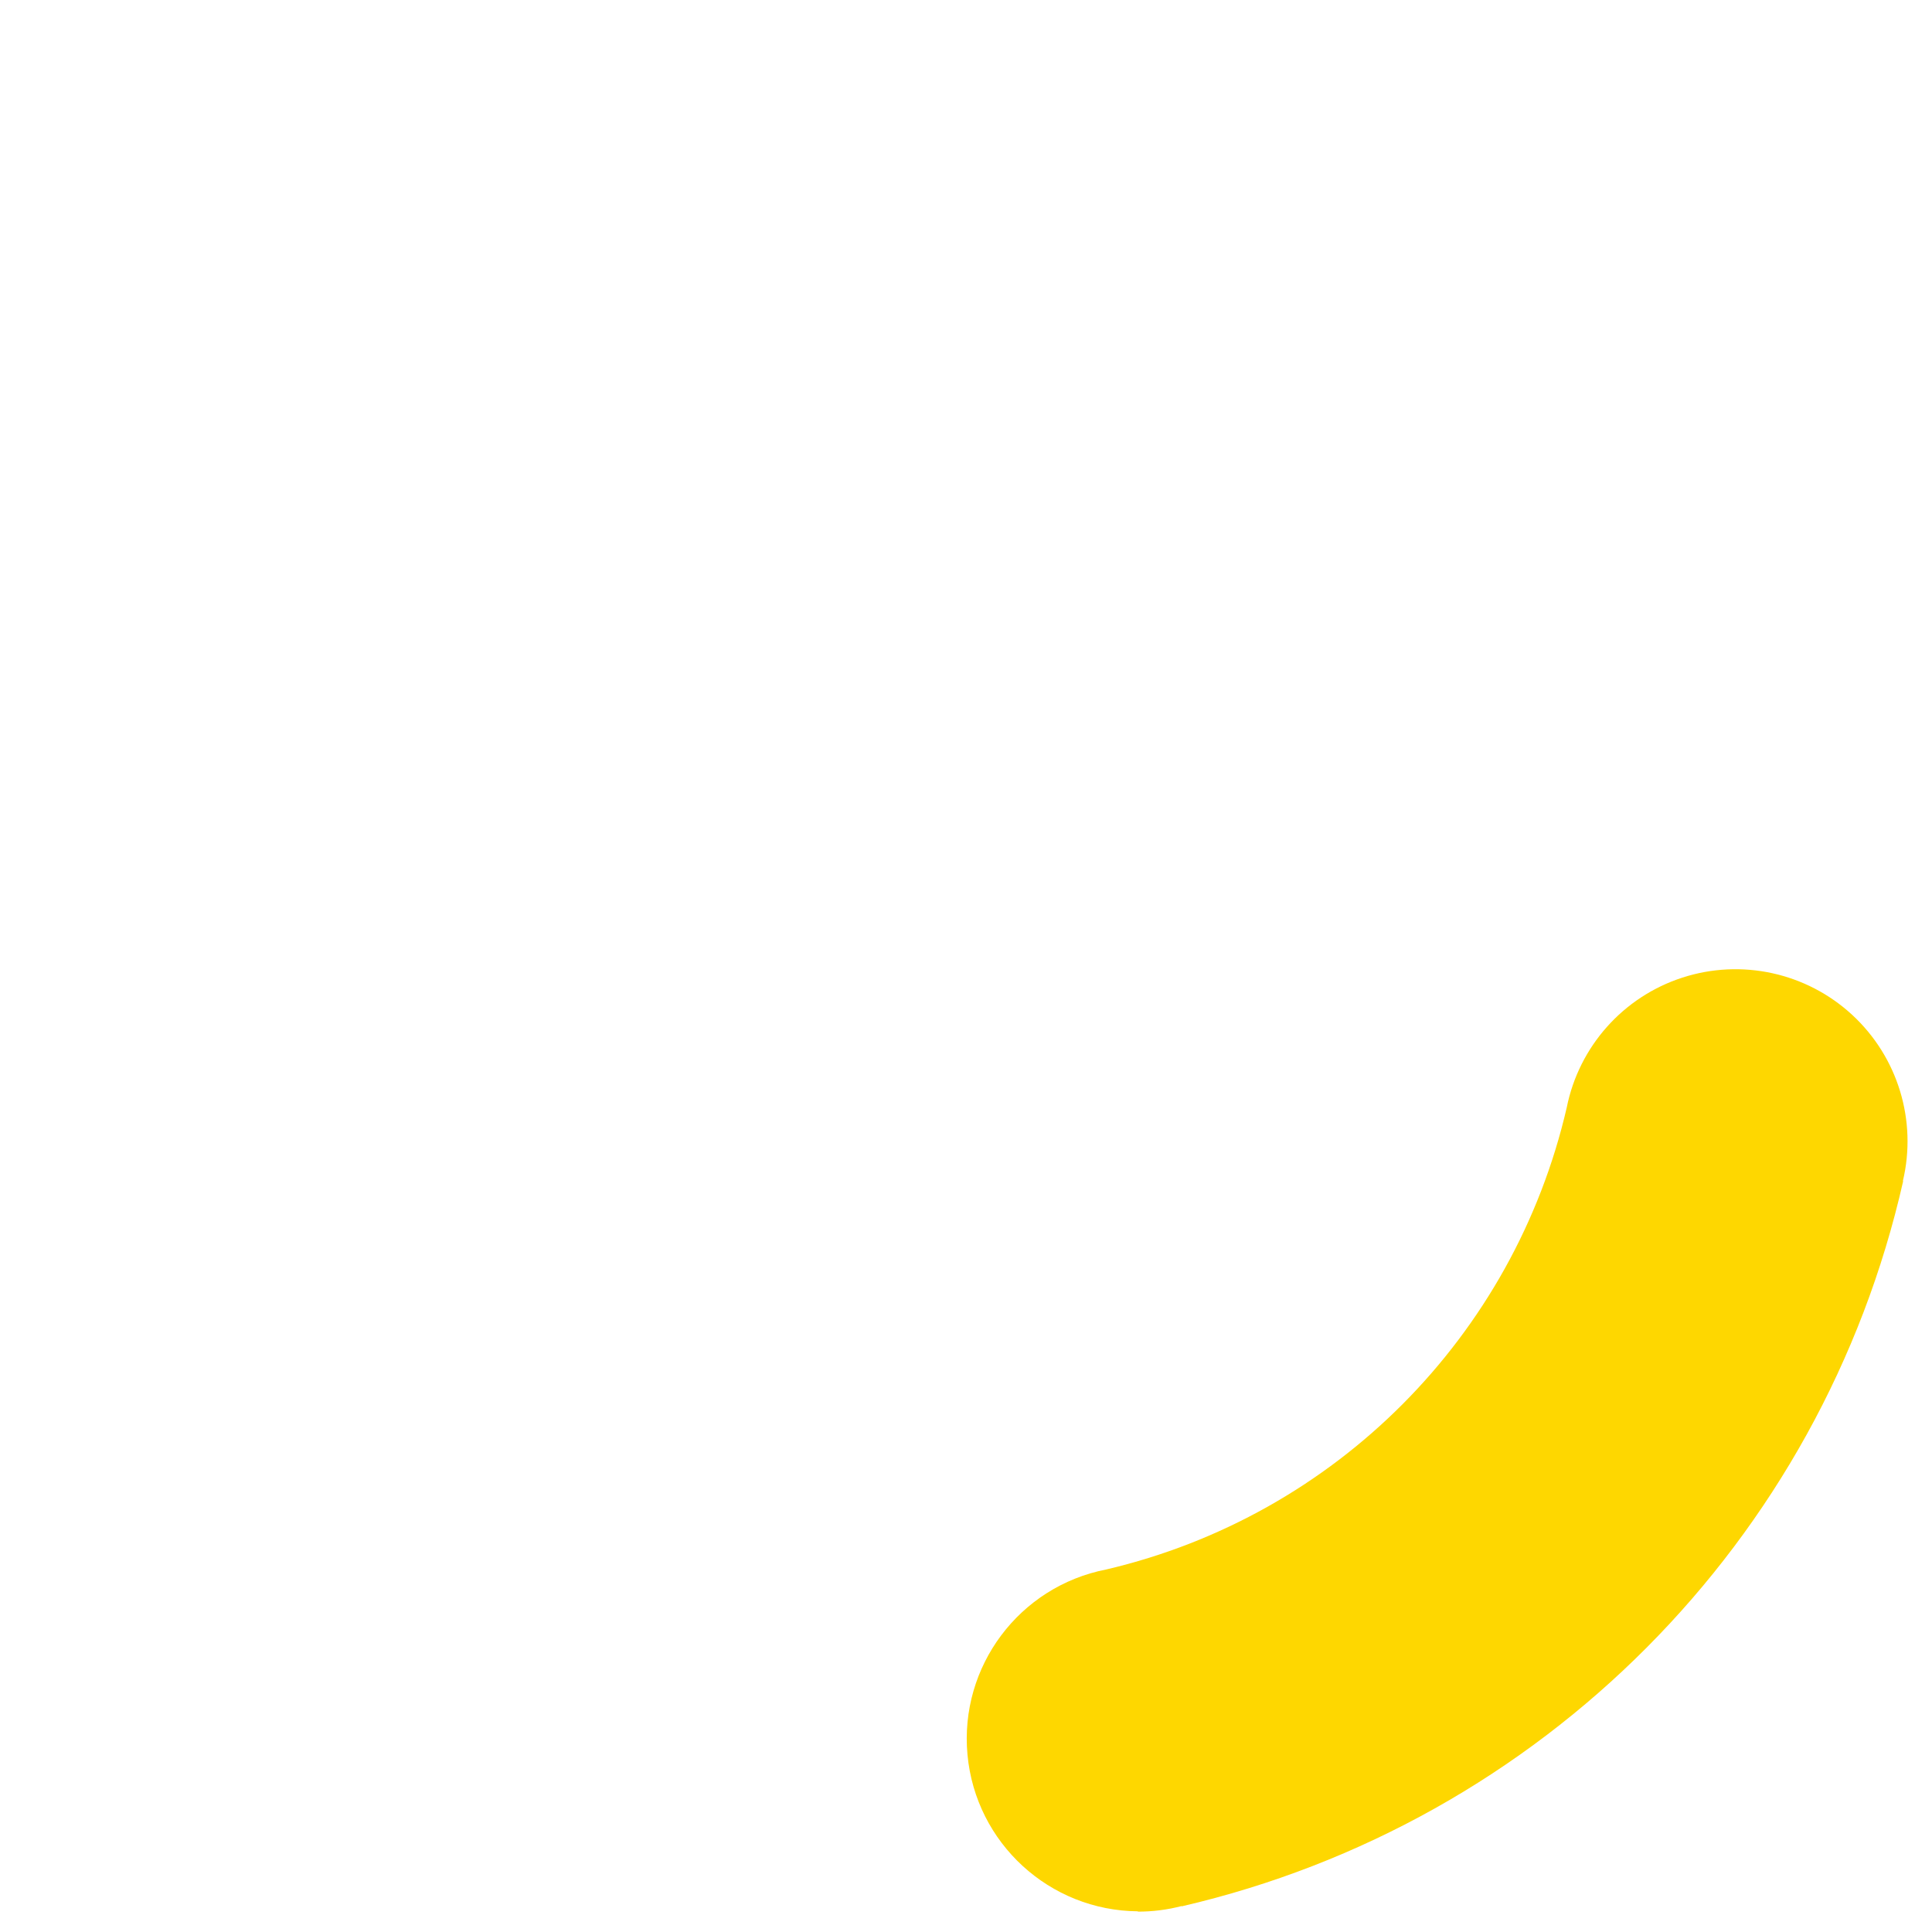
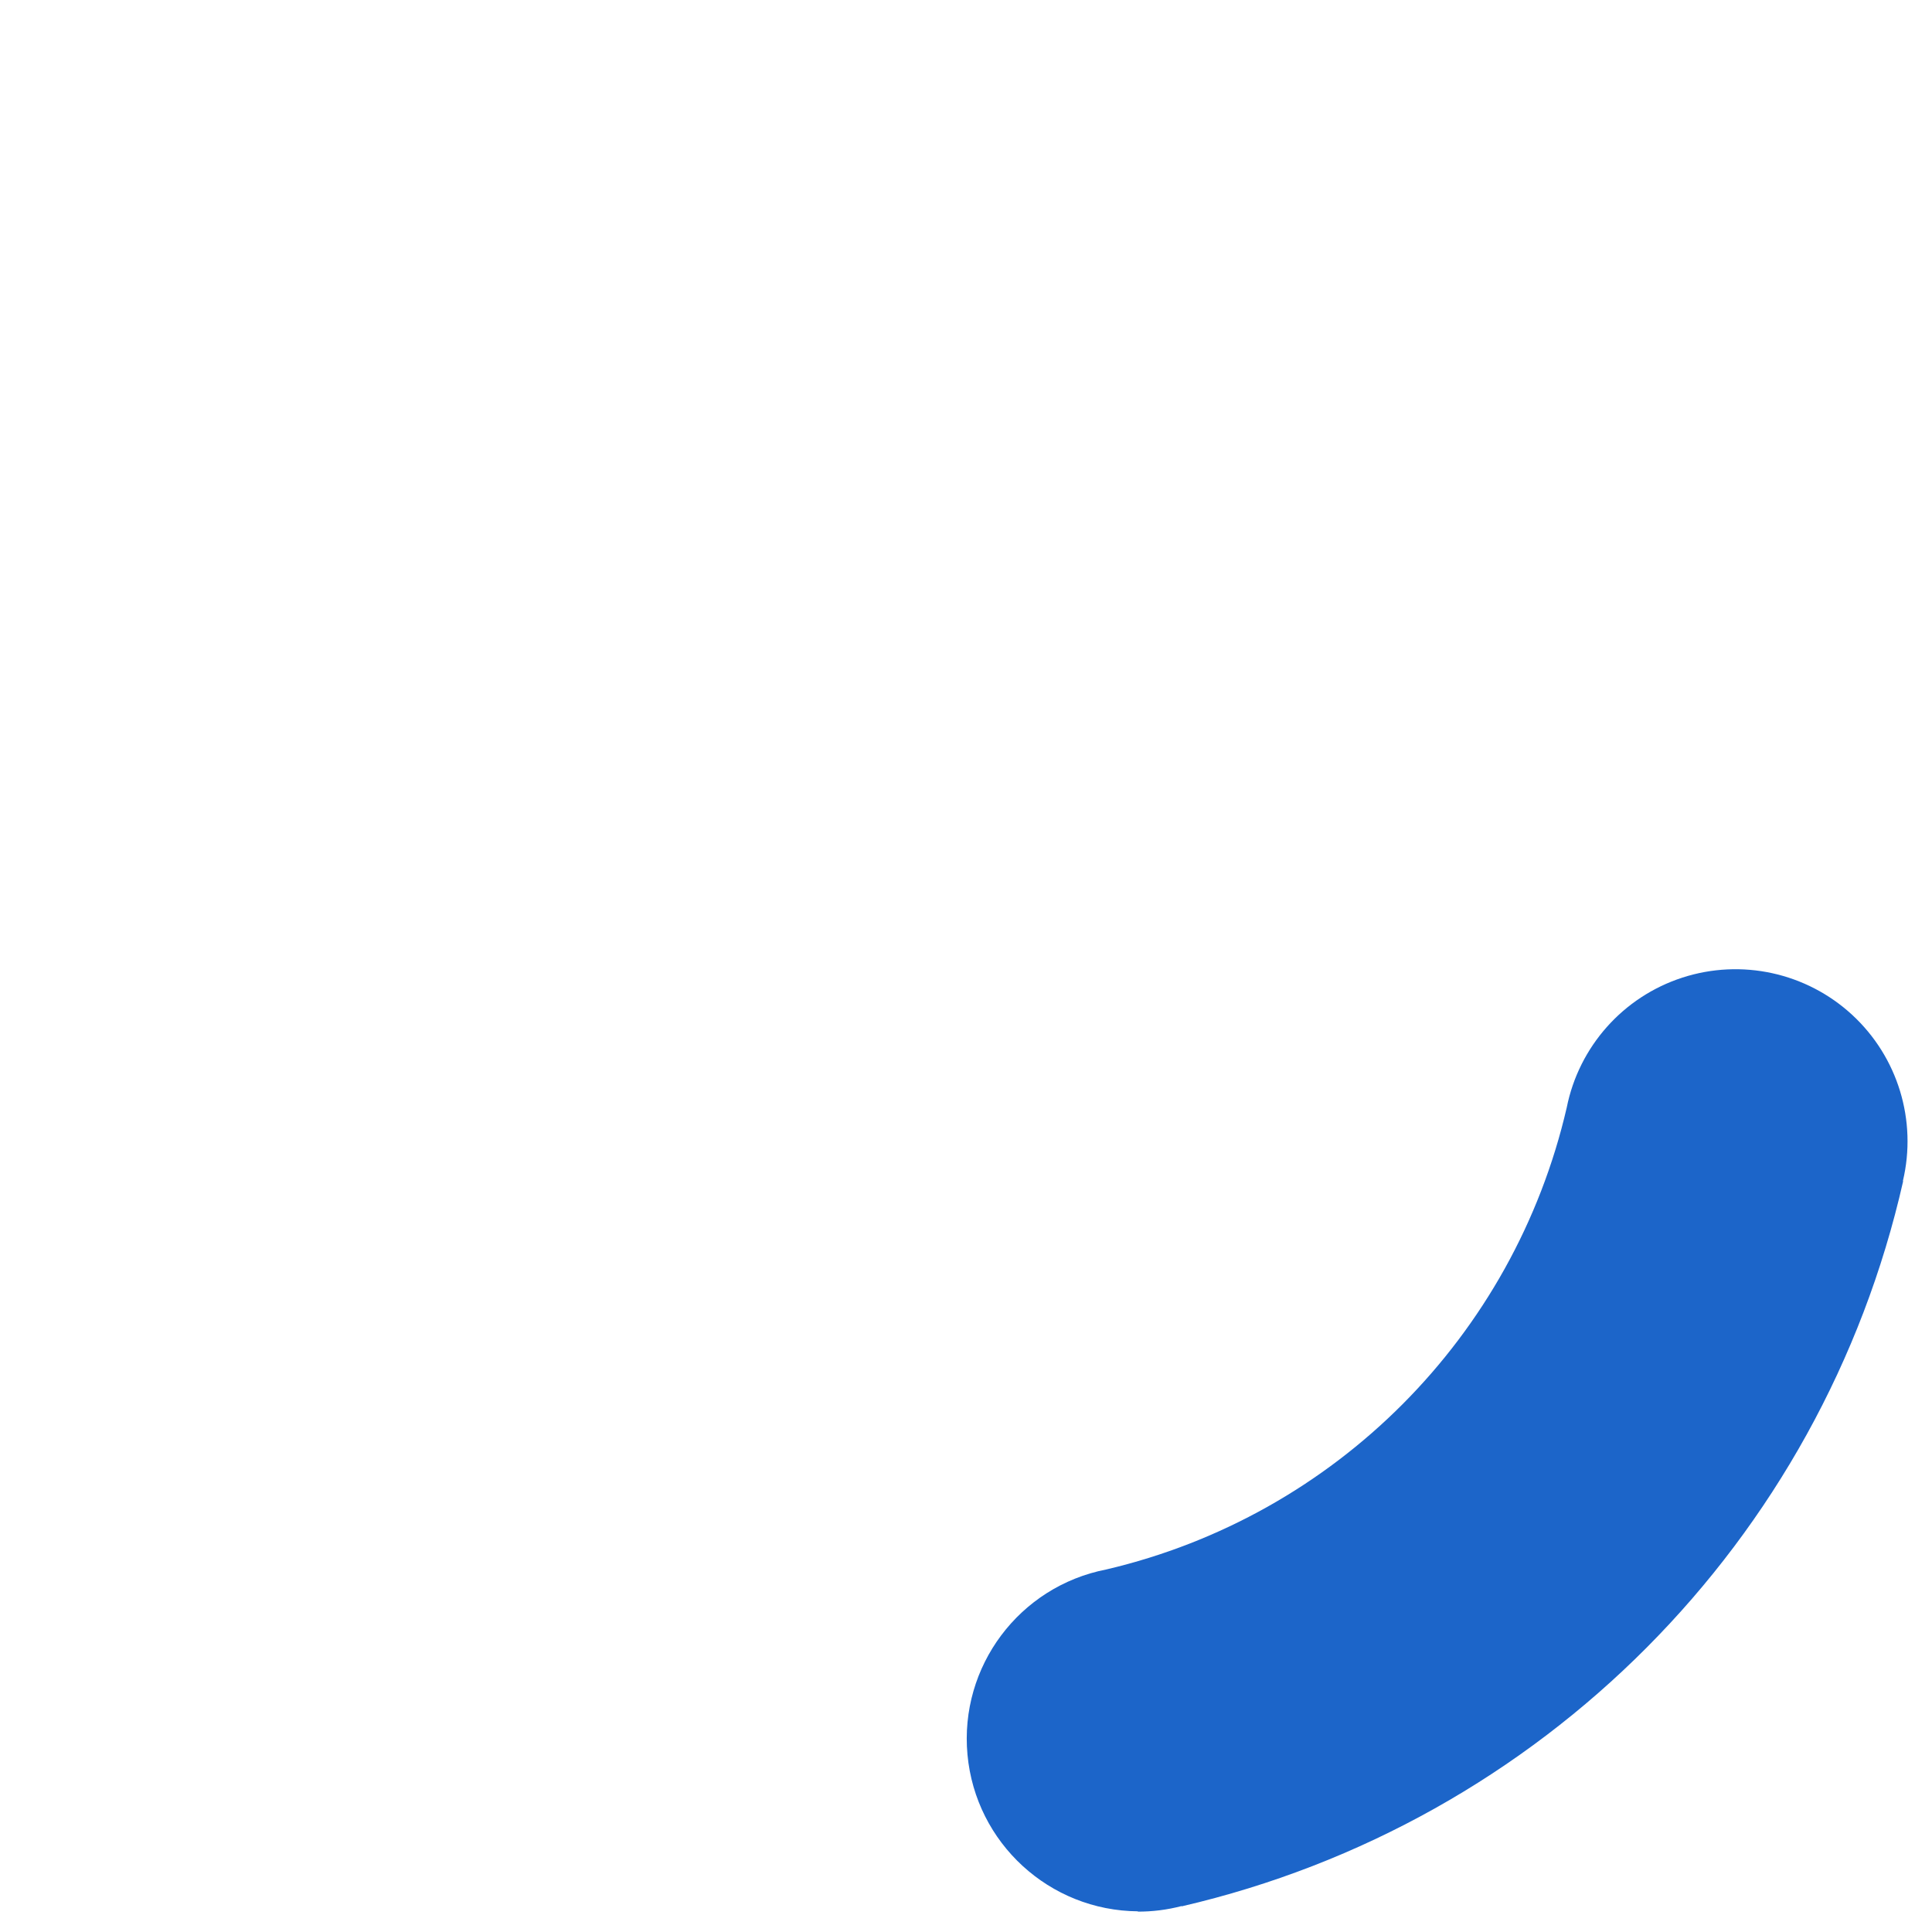
<svg xmlns="http://www.w3.org/2000/svg" version="1.0" width="34px" height="34px" viewBox="0 0 128 128" xml:space="preserve">
  <style type="text/css">
-   .circle-preloader-0{fill:#fed700;}
+   .circle-preloader-0{fill:#1c65c9;}
</style>
  <g>
    <path class="circle-preloader-0" d="M75.4 126.63a11.43 11.43 0 0 1-2.1-22.65 40.9 40.9 0 0 0 30.5-30.6 11.4 11.4 0 1 1 22.27 4.87h.02a63.77 63.77 0 0 1-47.8 48.05v-.02a11.38 11.38 0 0 1-2.93.37z" />
    <animateTransform attributeName="transform" type="rotate" from="0 64 64" to="360 64 64" dur="800ms" repeatCount="indefinite" />
  </g>
</svg>
